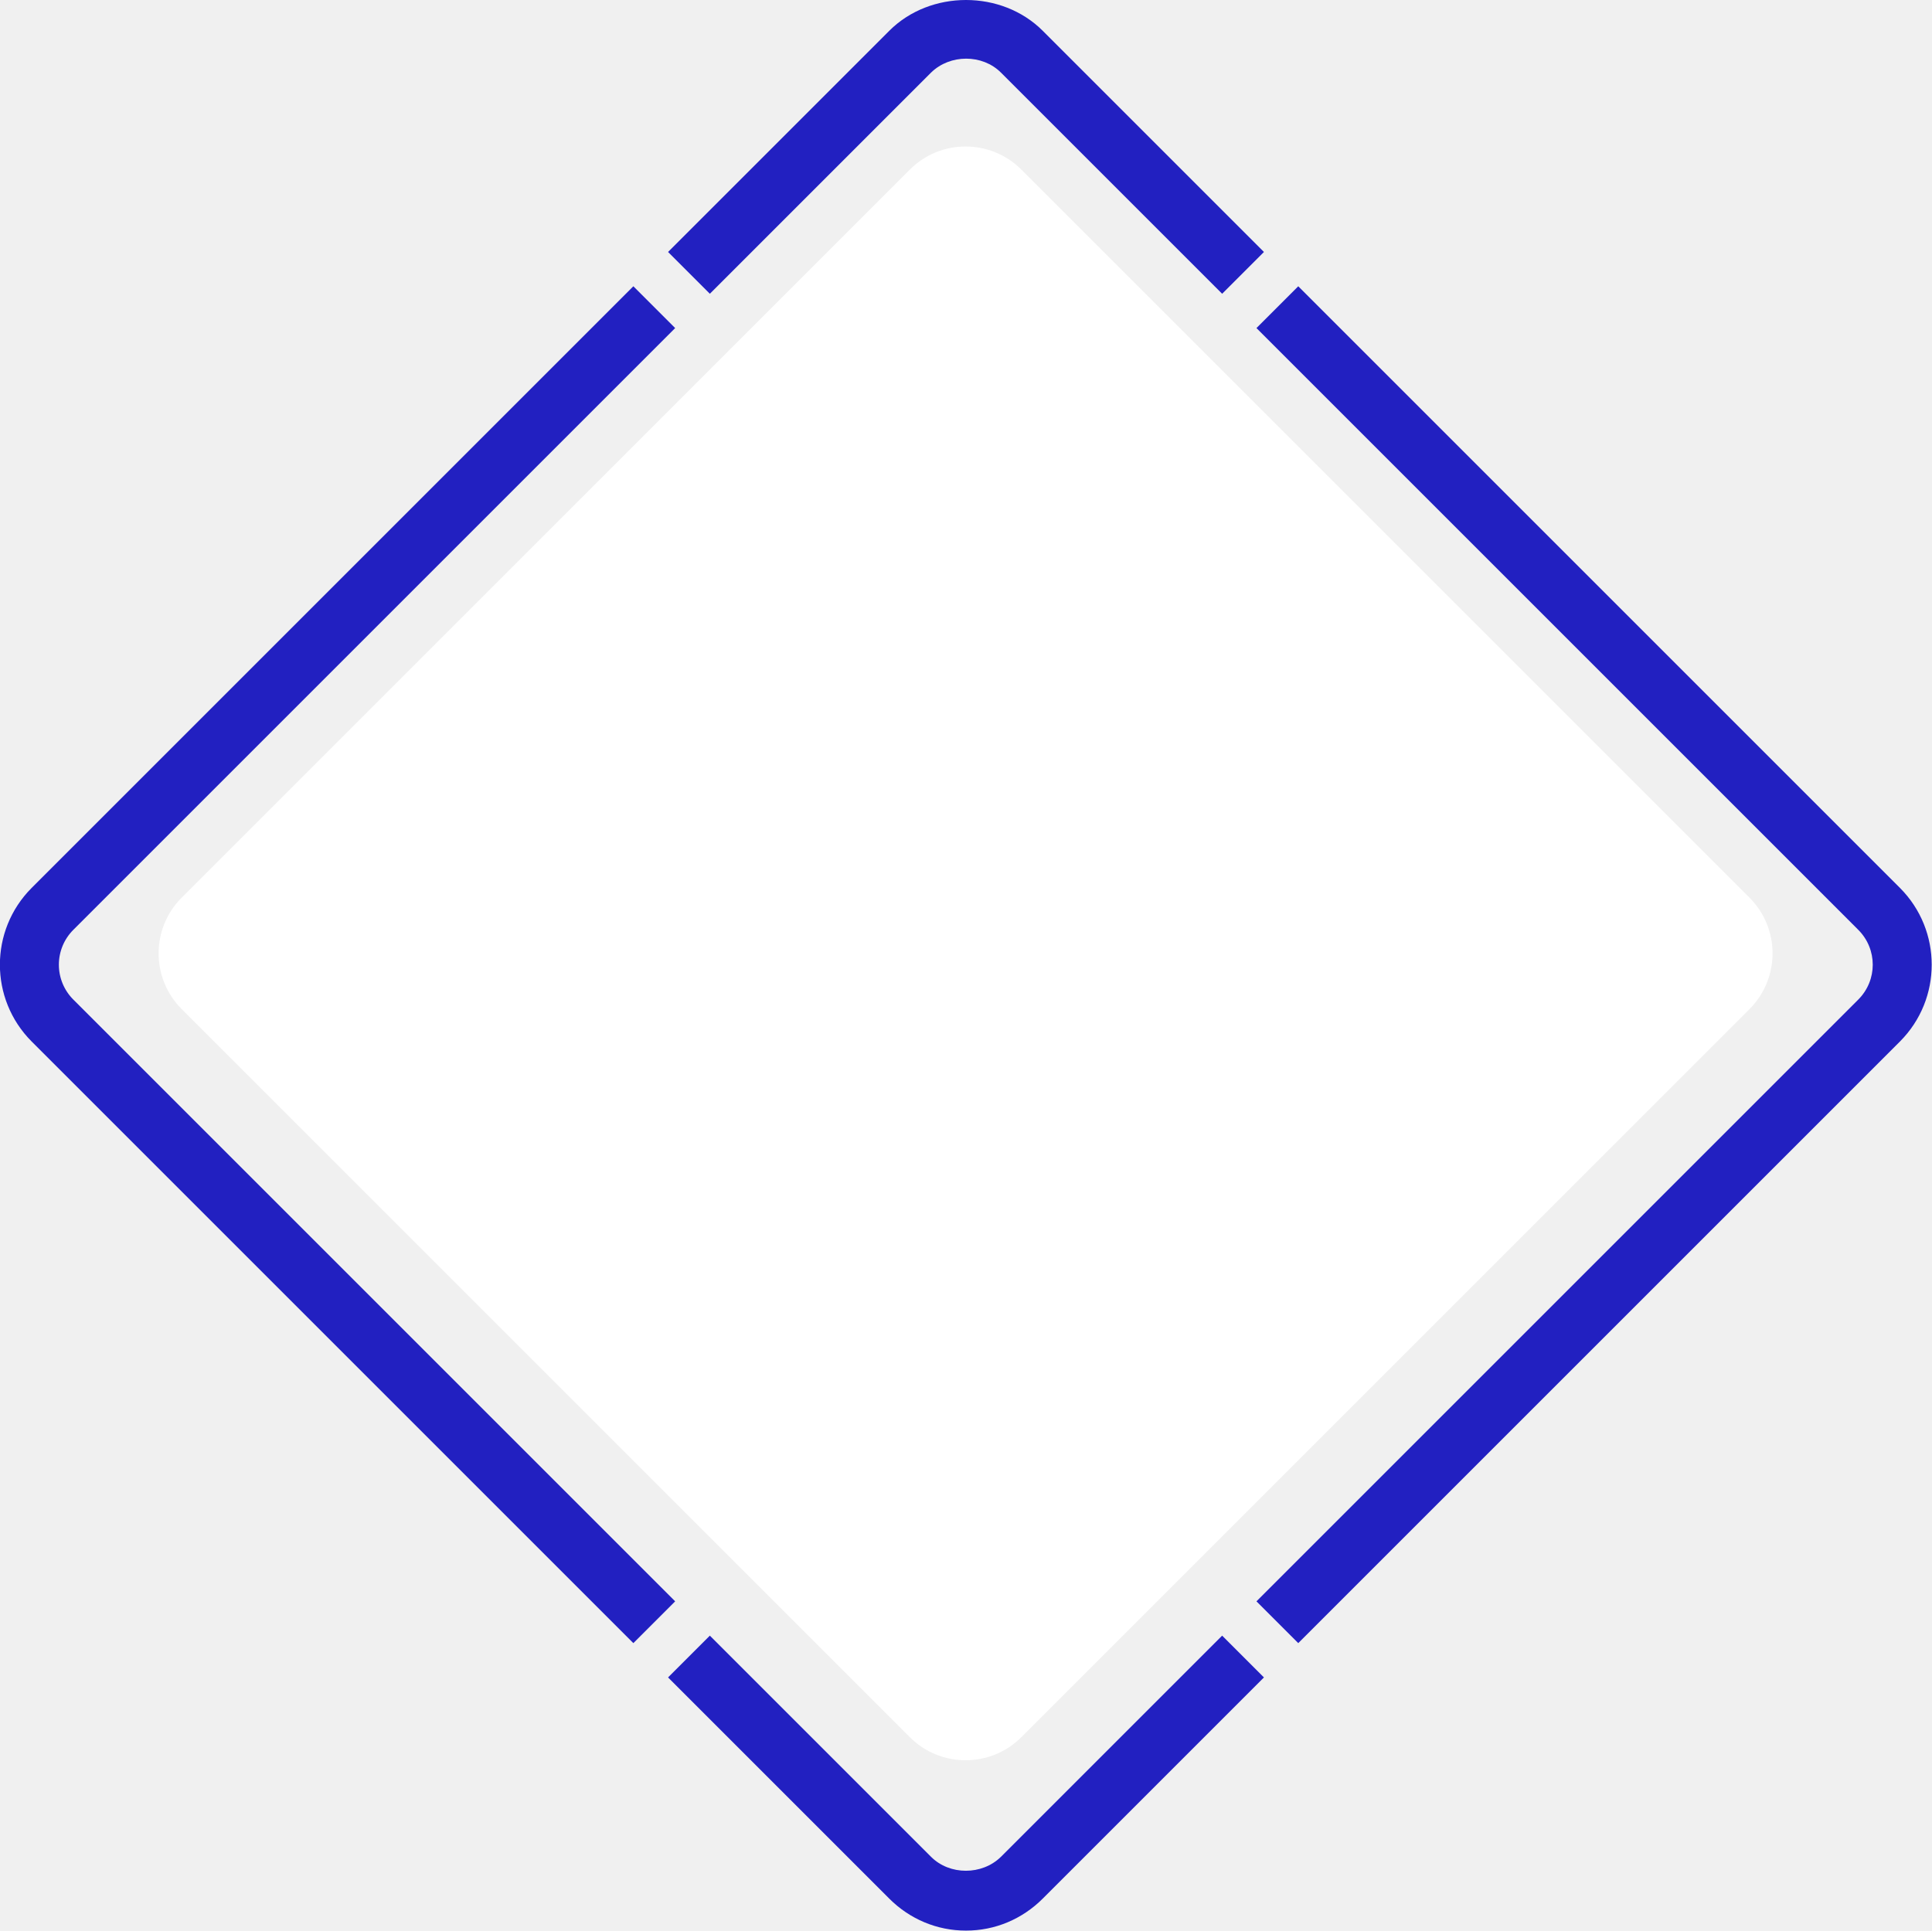
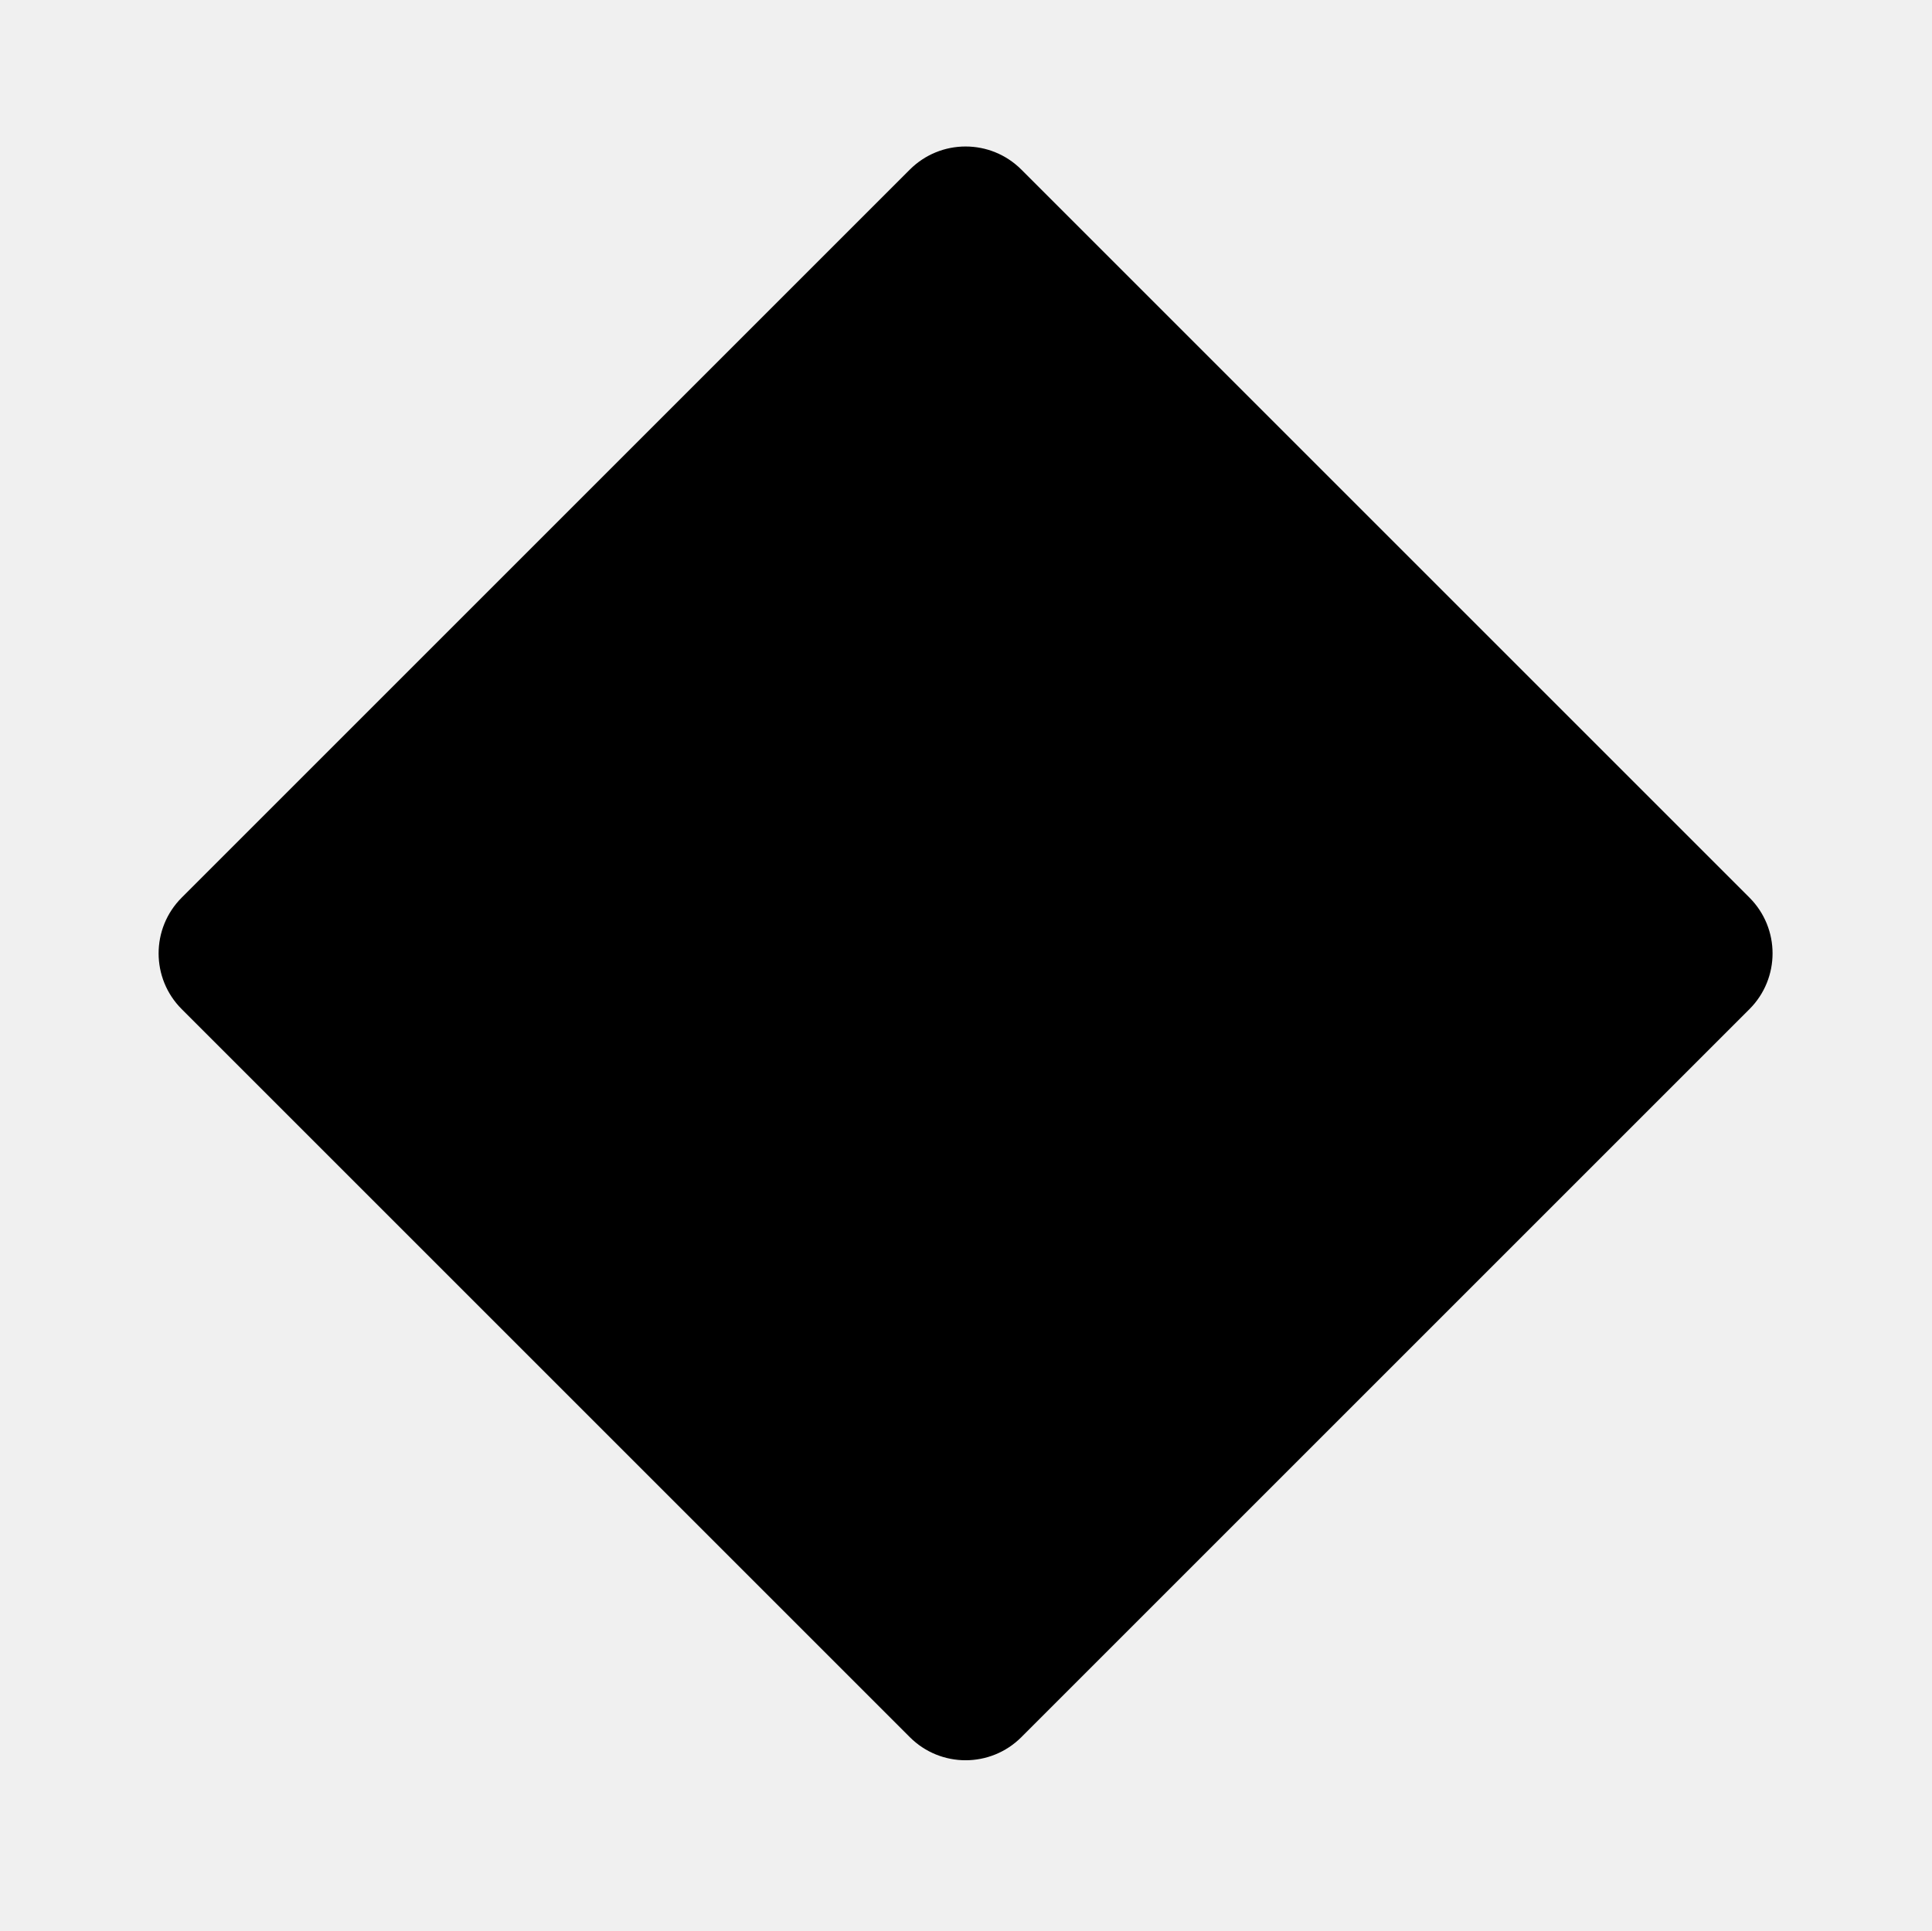
- <svg xmlns="http://www.w3.org/2000/svg" id="Layer_1" data-name="Layer 1" viewBox="0 0 48.99 48.96">
-   <defs>
-     <style>.cls-1{fill:#2220c1;stroke-width:0}</style>
-   </defs>
-   <path class="cls-1" d="m18 7.45-1.06-1.06L22.55.78c1.04-1.04 2.85-1.04 3.89 0l5.61 5.61-1.06 1.06-5.61-5.61c-.47-.47-1.29-.47-1.77 0L18 7.45ZM24.49 48.96c-.73 0-1.42-.29-1.94-.81l-5.61-5.61L18 41.48l5.61 5.61c.47.47 1.29.47 1.77 0l5.61-5.61 1.06 1.06-5.61 5.61c-.52.52-1.21.81-1.94.81ZM32.92 41.67l-1.06-1.06 15.26-15.26c.49-.49.49-1.28 0-1.77L31.86 8.32l1.06-1.06 15.26 15.26a2.758 2.758 0 0 1 0 3.89L32.92 41.67ZM16.06 41.67.8 26.41a2.758 2.758 0 0 1 0-3.89L16.06 7.26l1.06 1.06L1.86 23.58a1.25 1.25 0 0 0 0 1.77l15.26 15.26-1.06 1.06Z" />
-   <rect x="9.43" y="9.13" width="30.11" height="30.11" rx="2" ry="2" transform="rotate(-45 24.476 24.182)" style="fill:#fff;stroke-width:0" />
+ <svg xmlns="http://www.w3.org/2000/svg" viewBox="0 0 48.99 48.96">
+   <rect width="30.11" height="30.11" x="9.43" y="9.13" rx="2" ry="2" style="stroke-width:0" transform="rotate(-45 24.476 24.182)" />
</svg>
